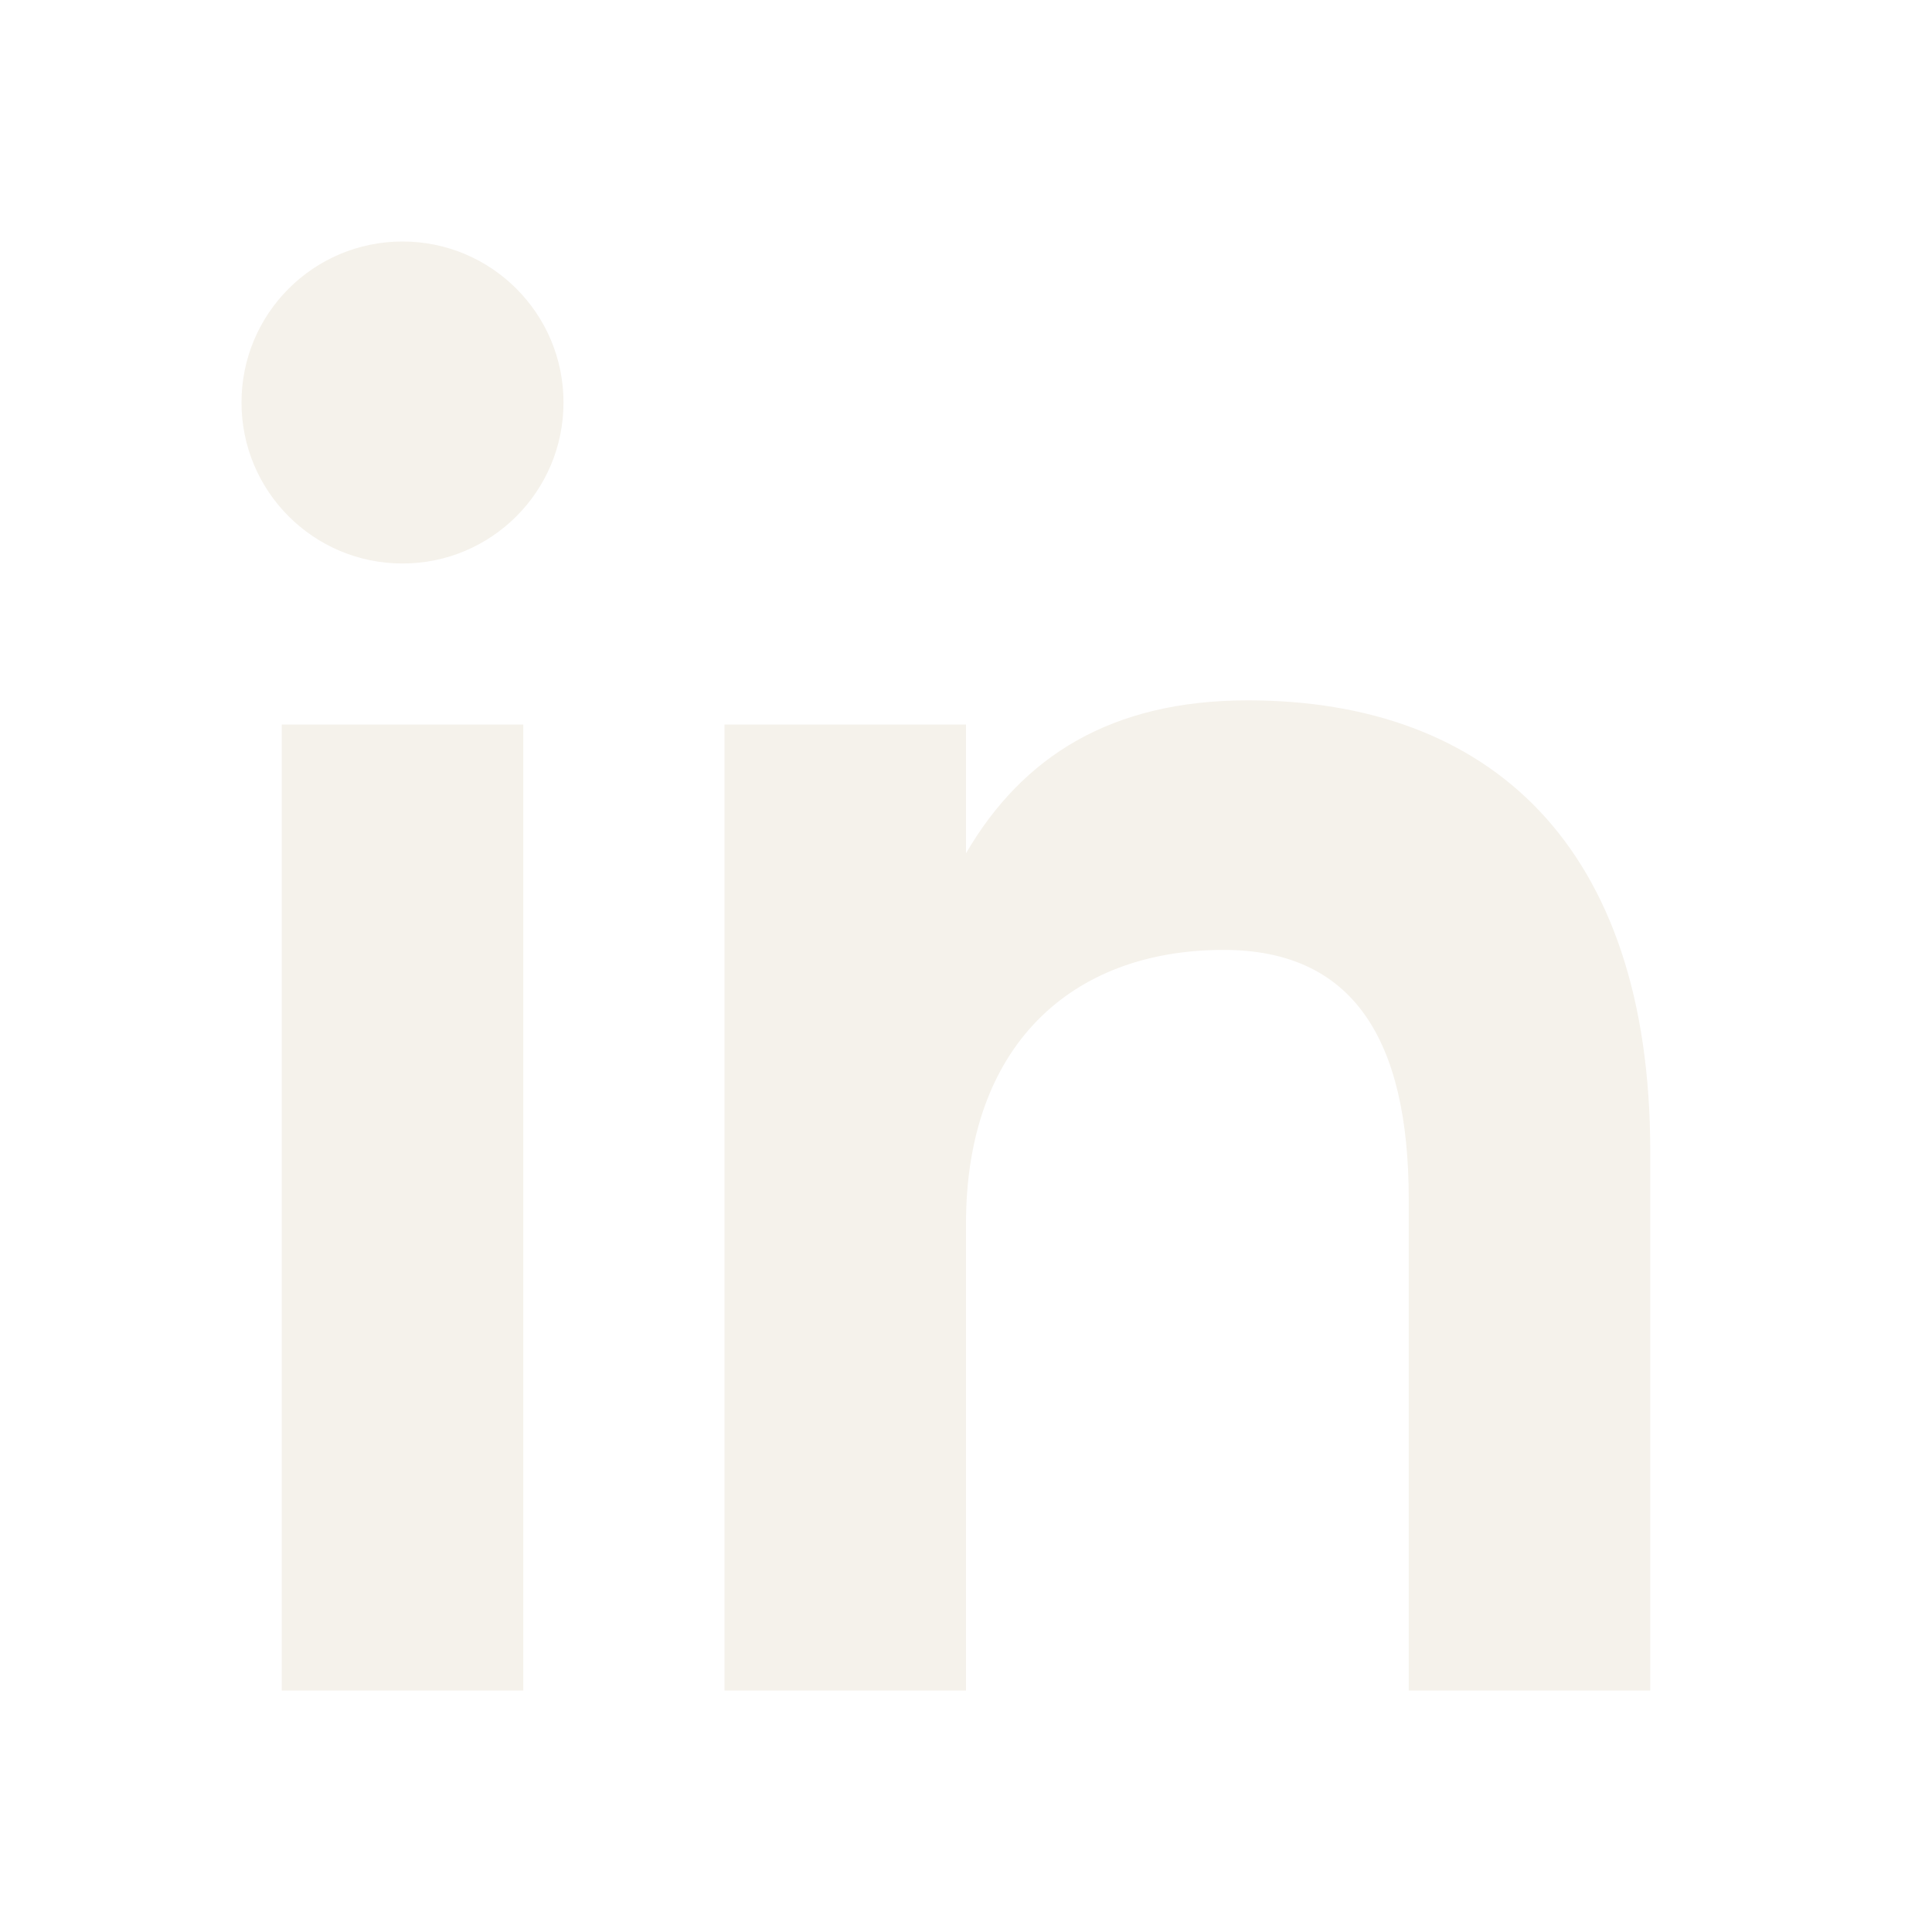
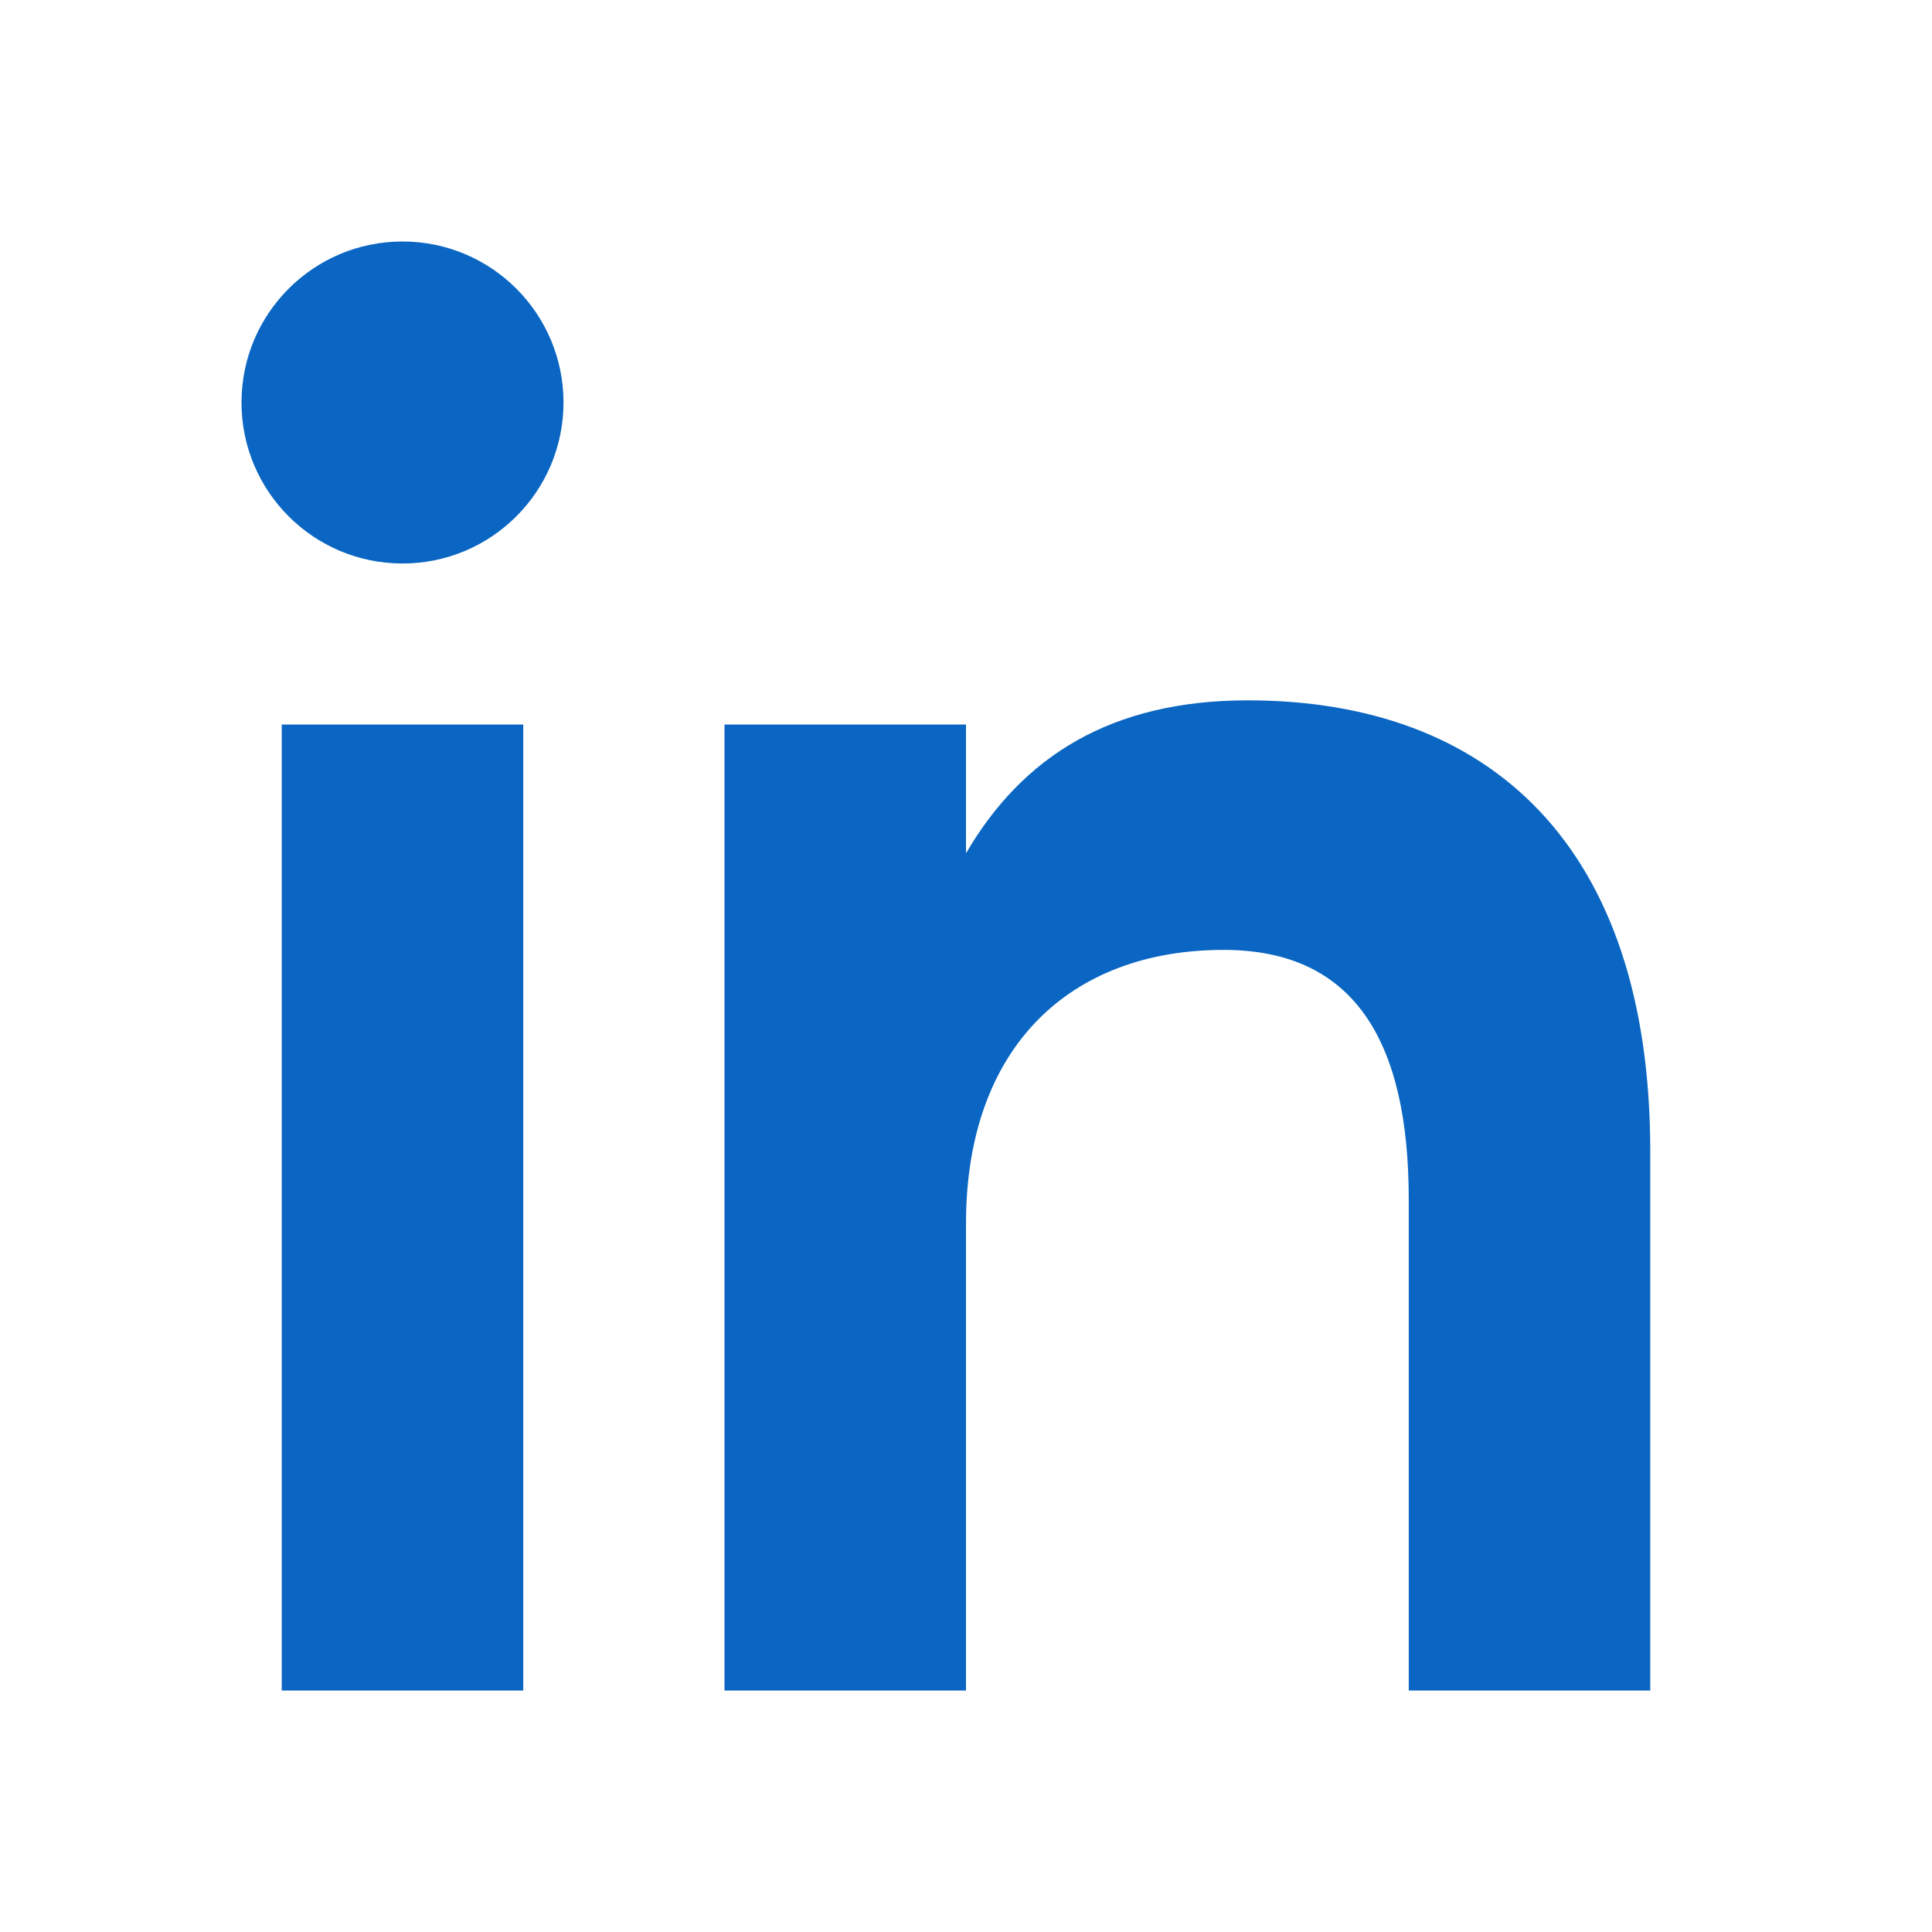
- <svg xmlns="http://www.w3.org/2000/svg" viewBox="0 0 24 24" fill="#f5f2eb">
+ <svg xmlns="http://www.w3.org/2000/svg" viewBox="0 0 24 24" fill="#0a66c2">
  <path d="M5 3a2 2 0 1 0 0 4 2 2 0 0 0 0-4ZM3.5 9h3v12h-3ZM9 9h3v1.6c.7-1.2 1.8-1.9 3.5-1.9 3 0 5 1.8 5 5.6V21h-3v-6.1c0-2-.7-3.1-2.3-3.1-1.9 0-3.2 1.2-3.2 3.4V21H9Z" />
</svg>
